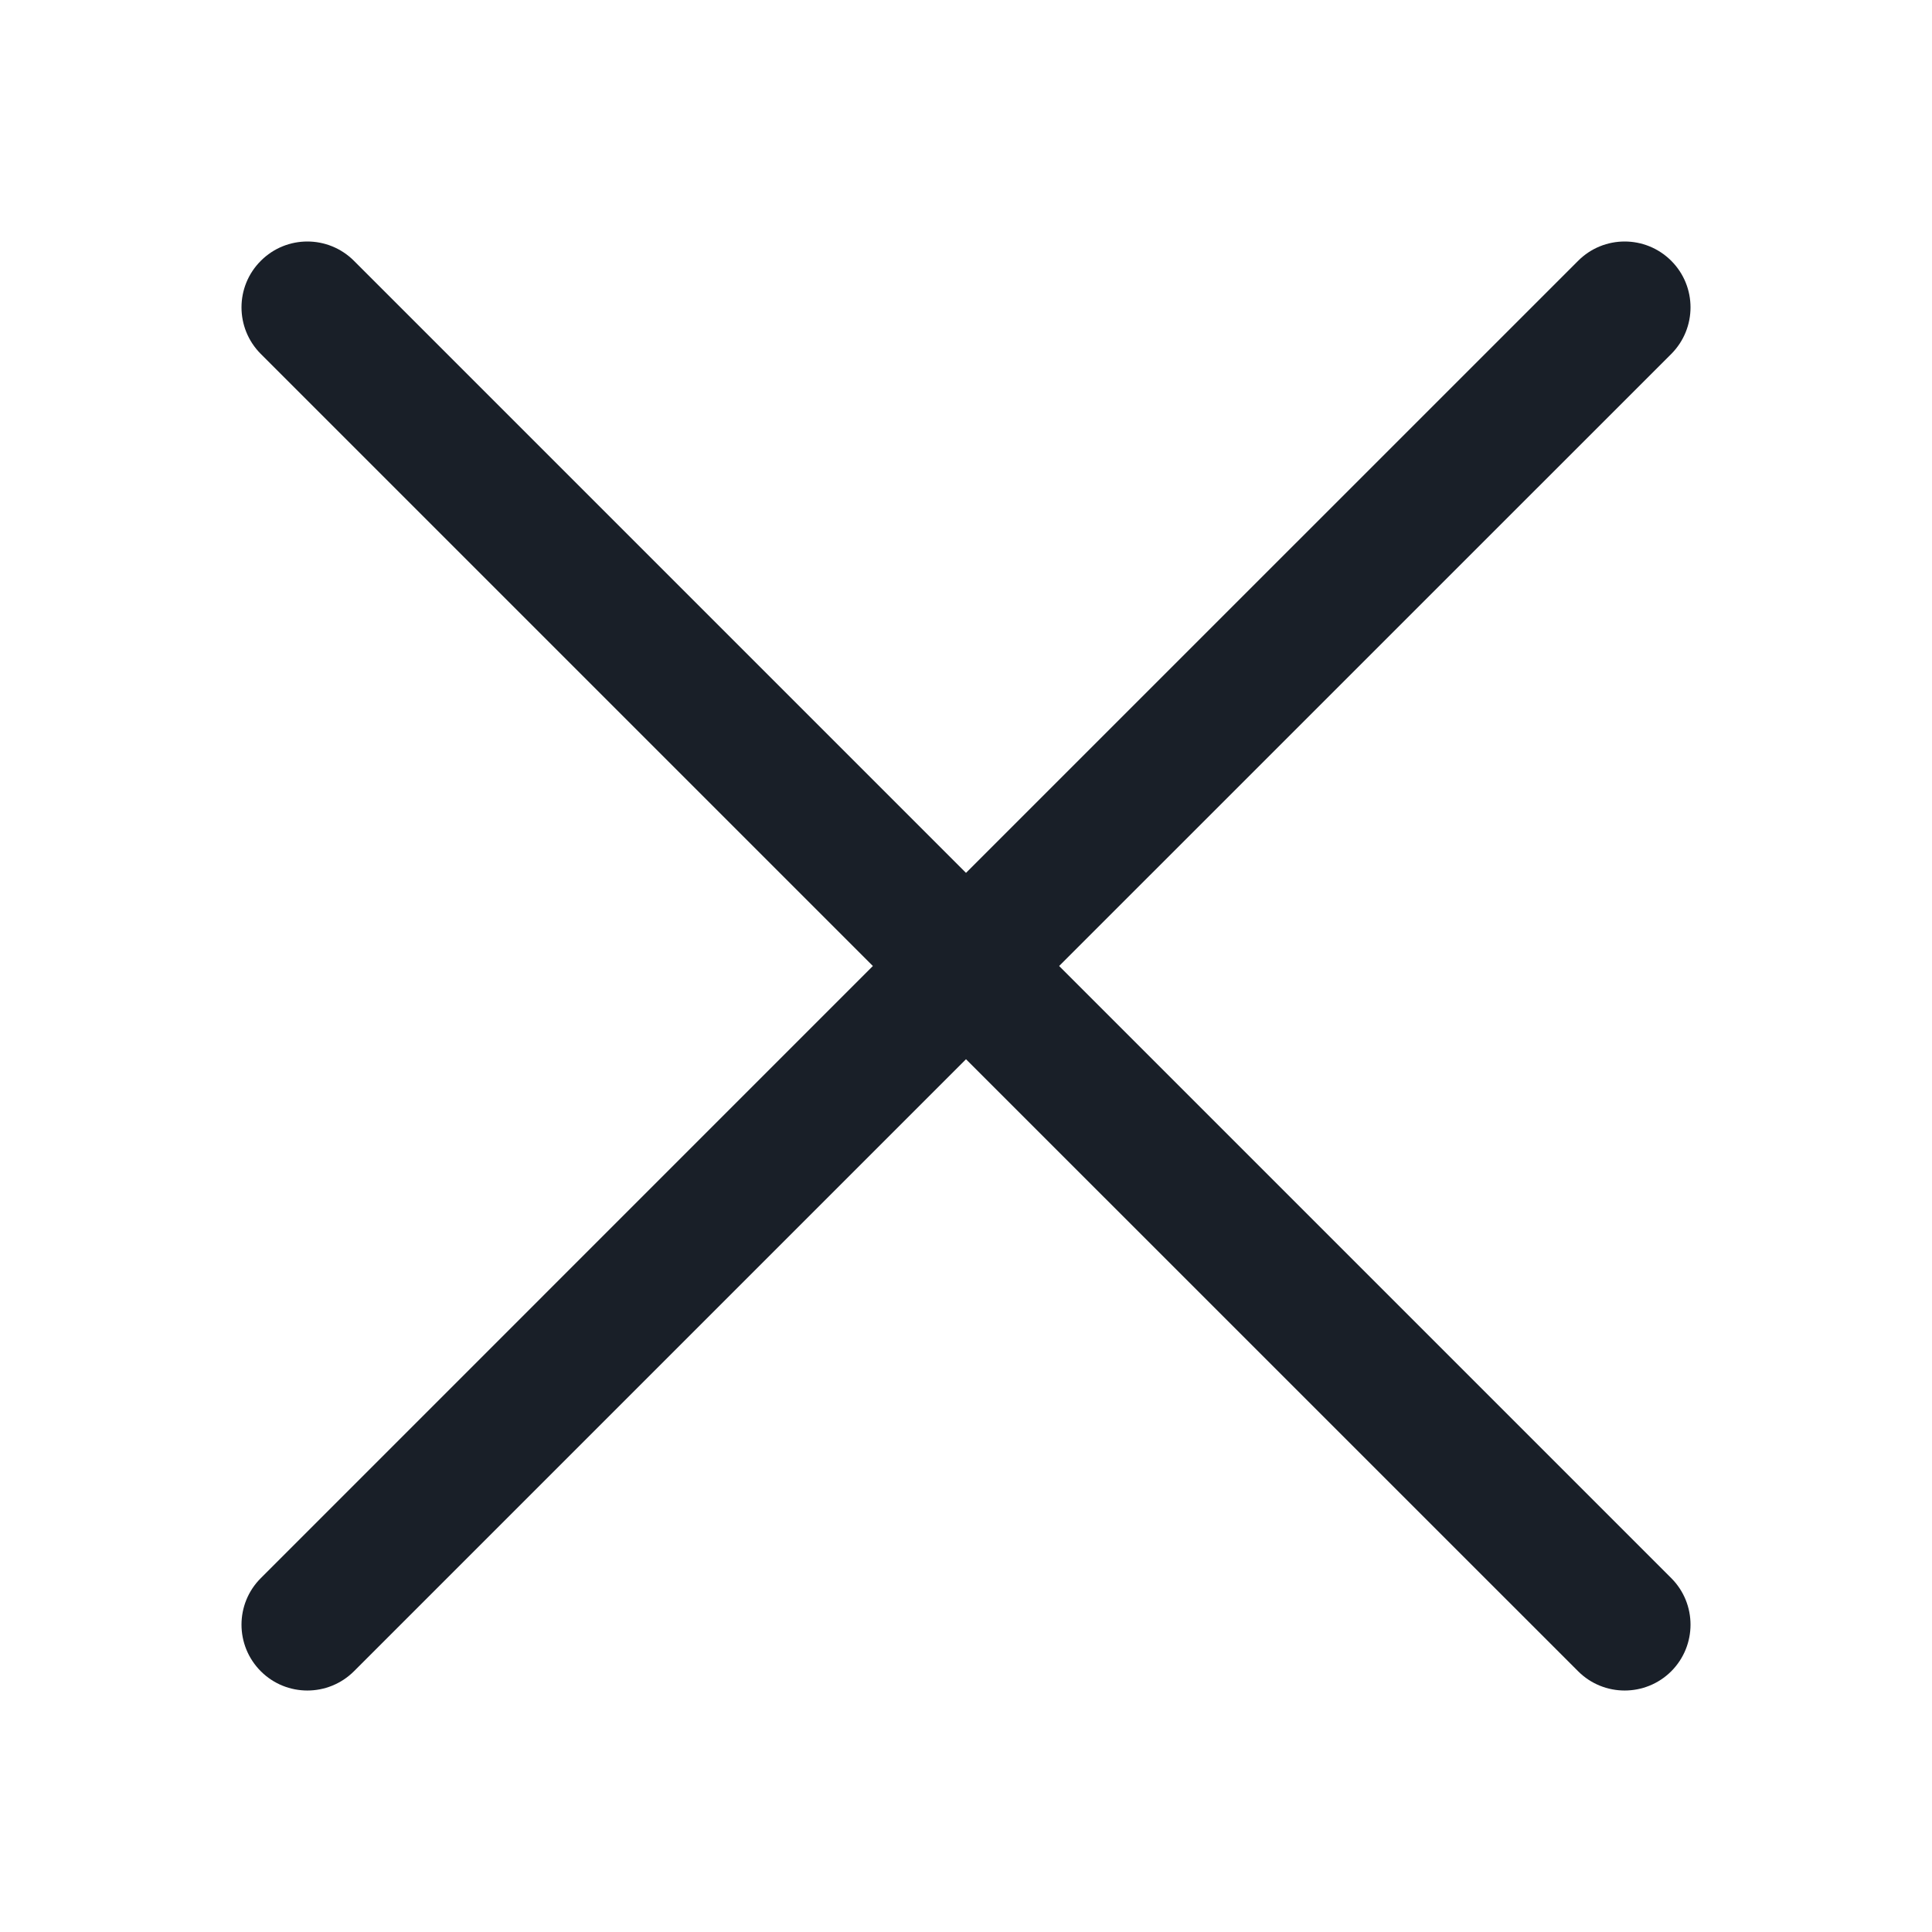
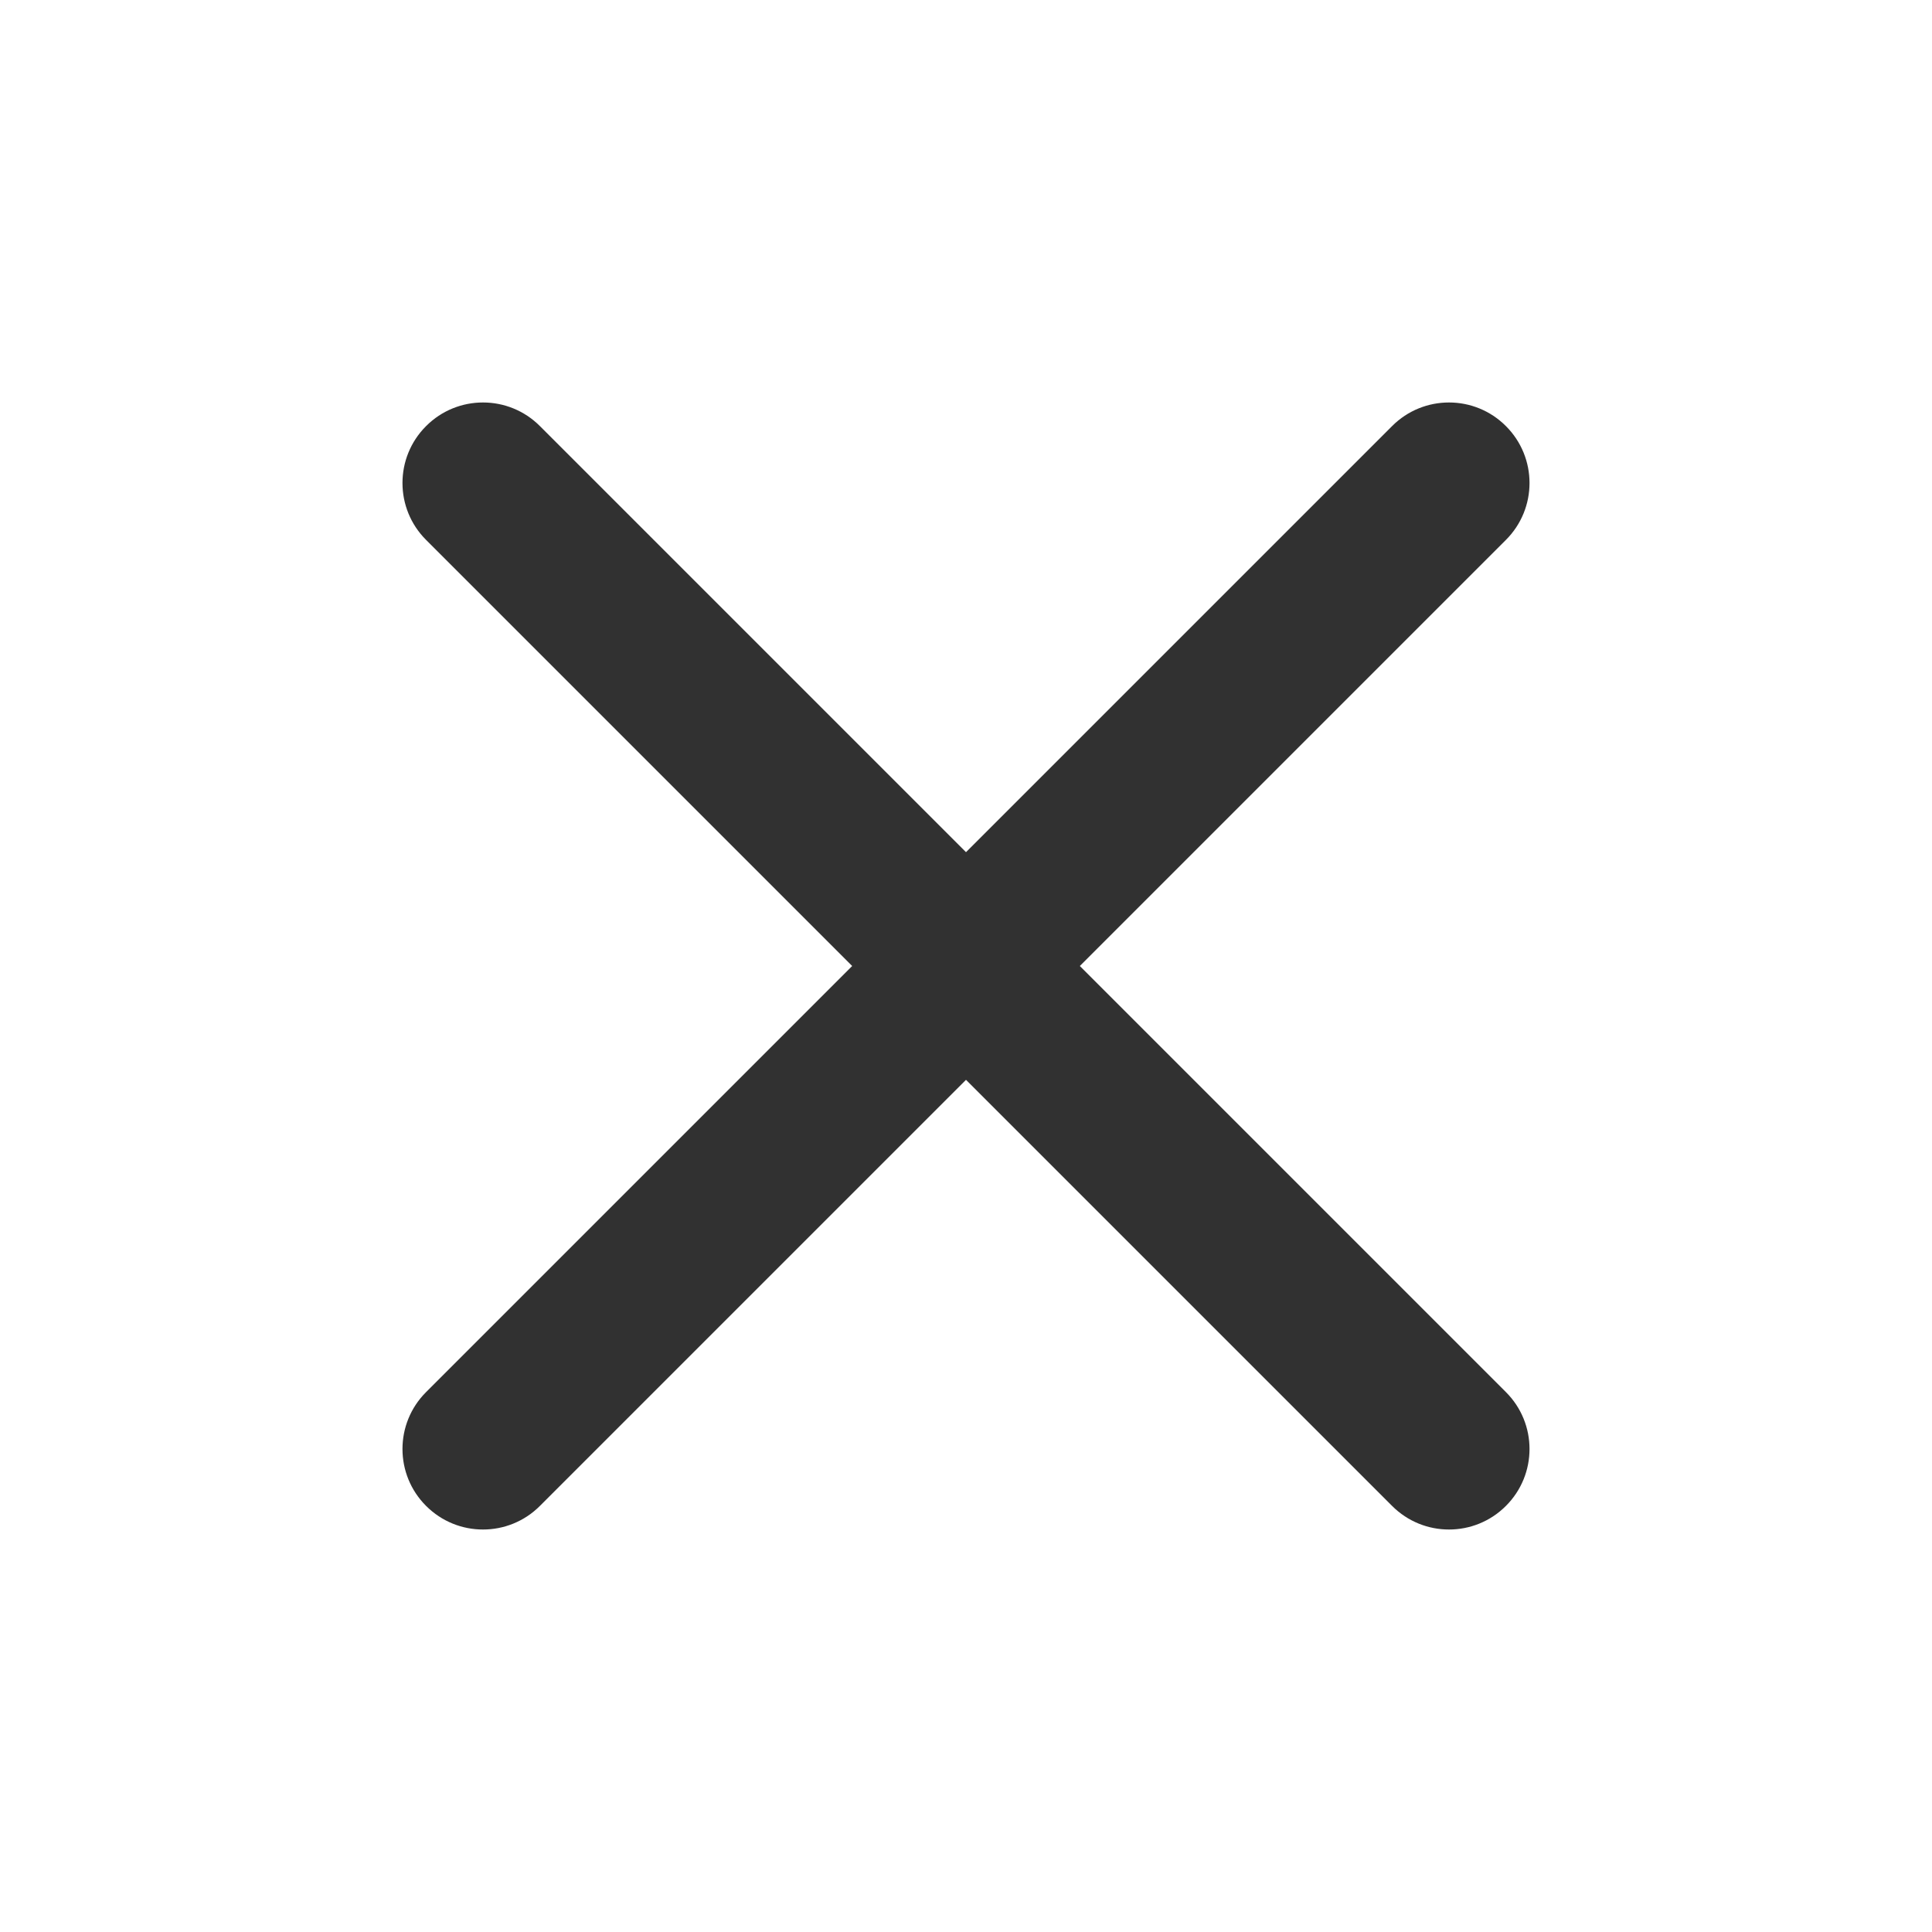
<svg xmlns="http://www.w3.org/2000/svg" width="24" height="24" viewBox="0 0 24 24" fill="none">
-   <path fill-rule="evenodd" clip-rule="evenodd" d="M3.24 4.397C2.92 4.077 2.92 3.559 3.24 3.24C3.559 2.92 4.077 2.92 4.397 3.24L12 10.843L19.604 3.24C19.923 2.92 20.441 2.92 20.761 3.24C21.08 3.559 21.08 4.077 20.761 4.397L13.157 12L20.761 19.604C21.08 19.923 21.08 20.441 20.761 20.761C20.441 21.08 19.923 21.08 19.604 20.761L12 13.158L4.397 20.761C4.077 21.08 3.559 21.08 3.24 20.761C2.92 20.441 2.92 19.923 3.24 19.604L10.843 12L3.24 4.397Z" fill="#191F28" />
+   <path fill-rule="evenodd" clip-rule="evenodd" d="M17.293 18.707C17.683 19.098 18.317 19.098 18.707 18.707C19.098 18.317 19.098 17.683 18.707 17.293L13.414 12L18.707 6.707C19.098 6.317 19.098 5.683 18.707 5.293C18.317 4.902 17.683 4.902 17.293 5.293L12 10.586L6.707 5.293C6.317 4.902 5.683 4.902 5.293 5.293C4.902 5.683 4.902 6.317 5.293 6.707L10.586 12L5.293 17.293C4.902 17.683 4.902 18.317 5.293 18.707C5.683 19.098 6.317 19.098 6.707 18.707L12 13.414L17.293 18.707Z" fill="#313131" />
</svg>
